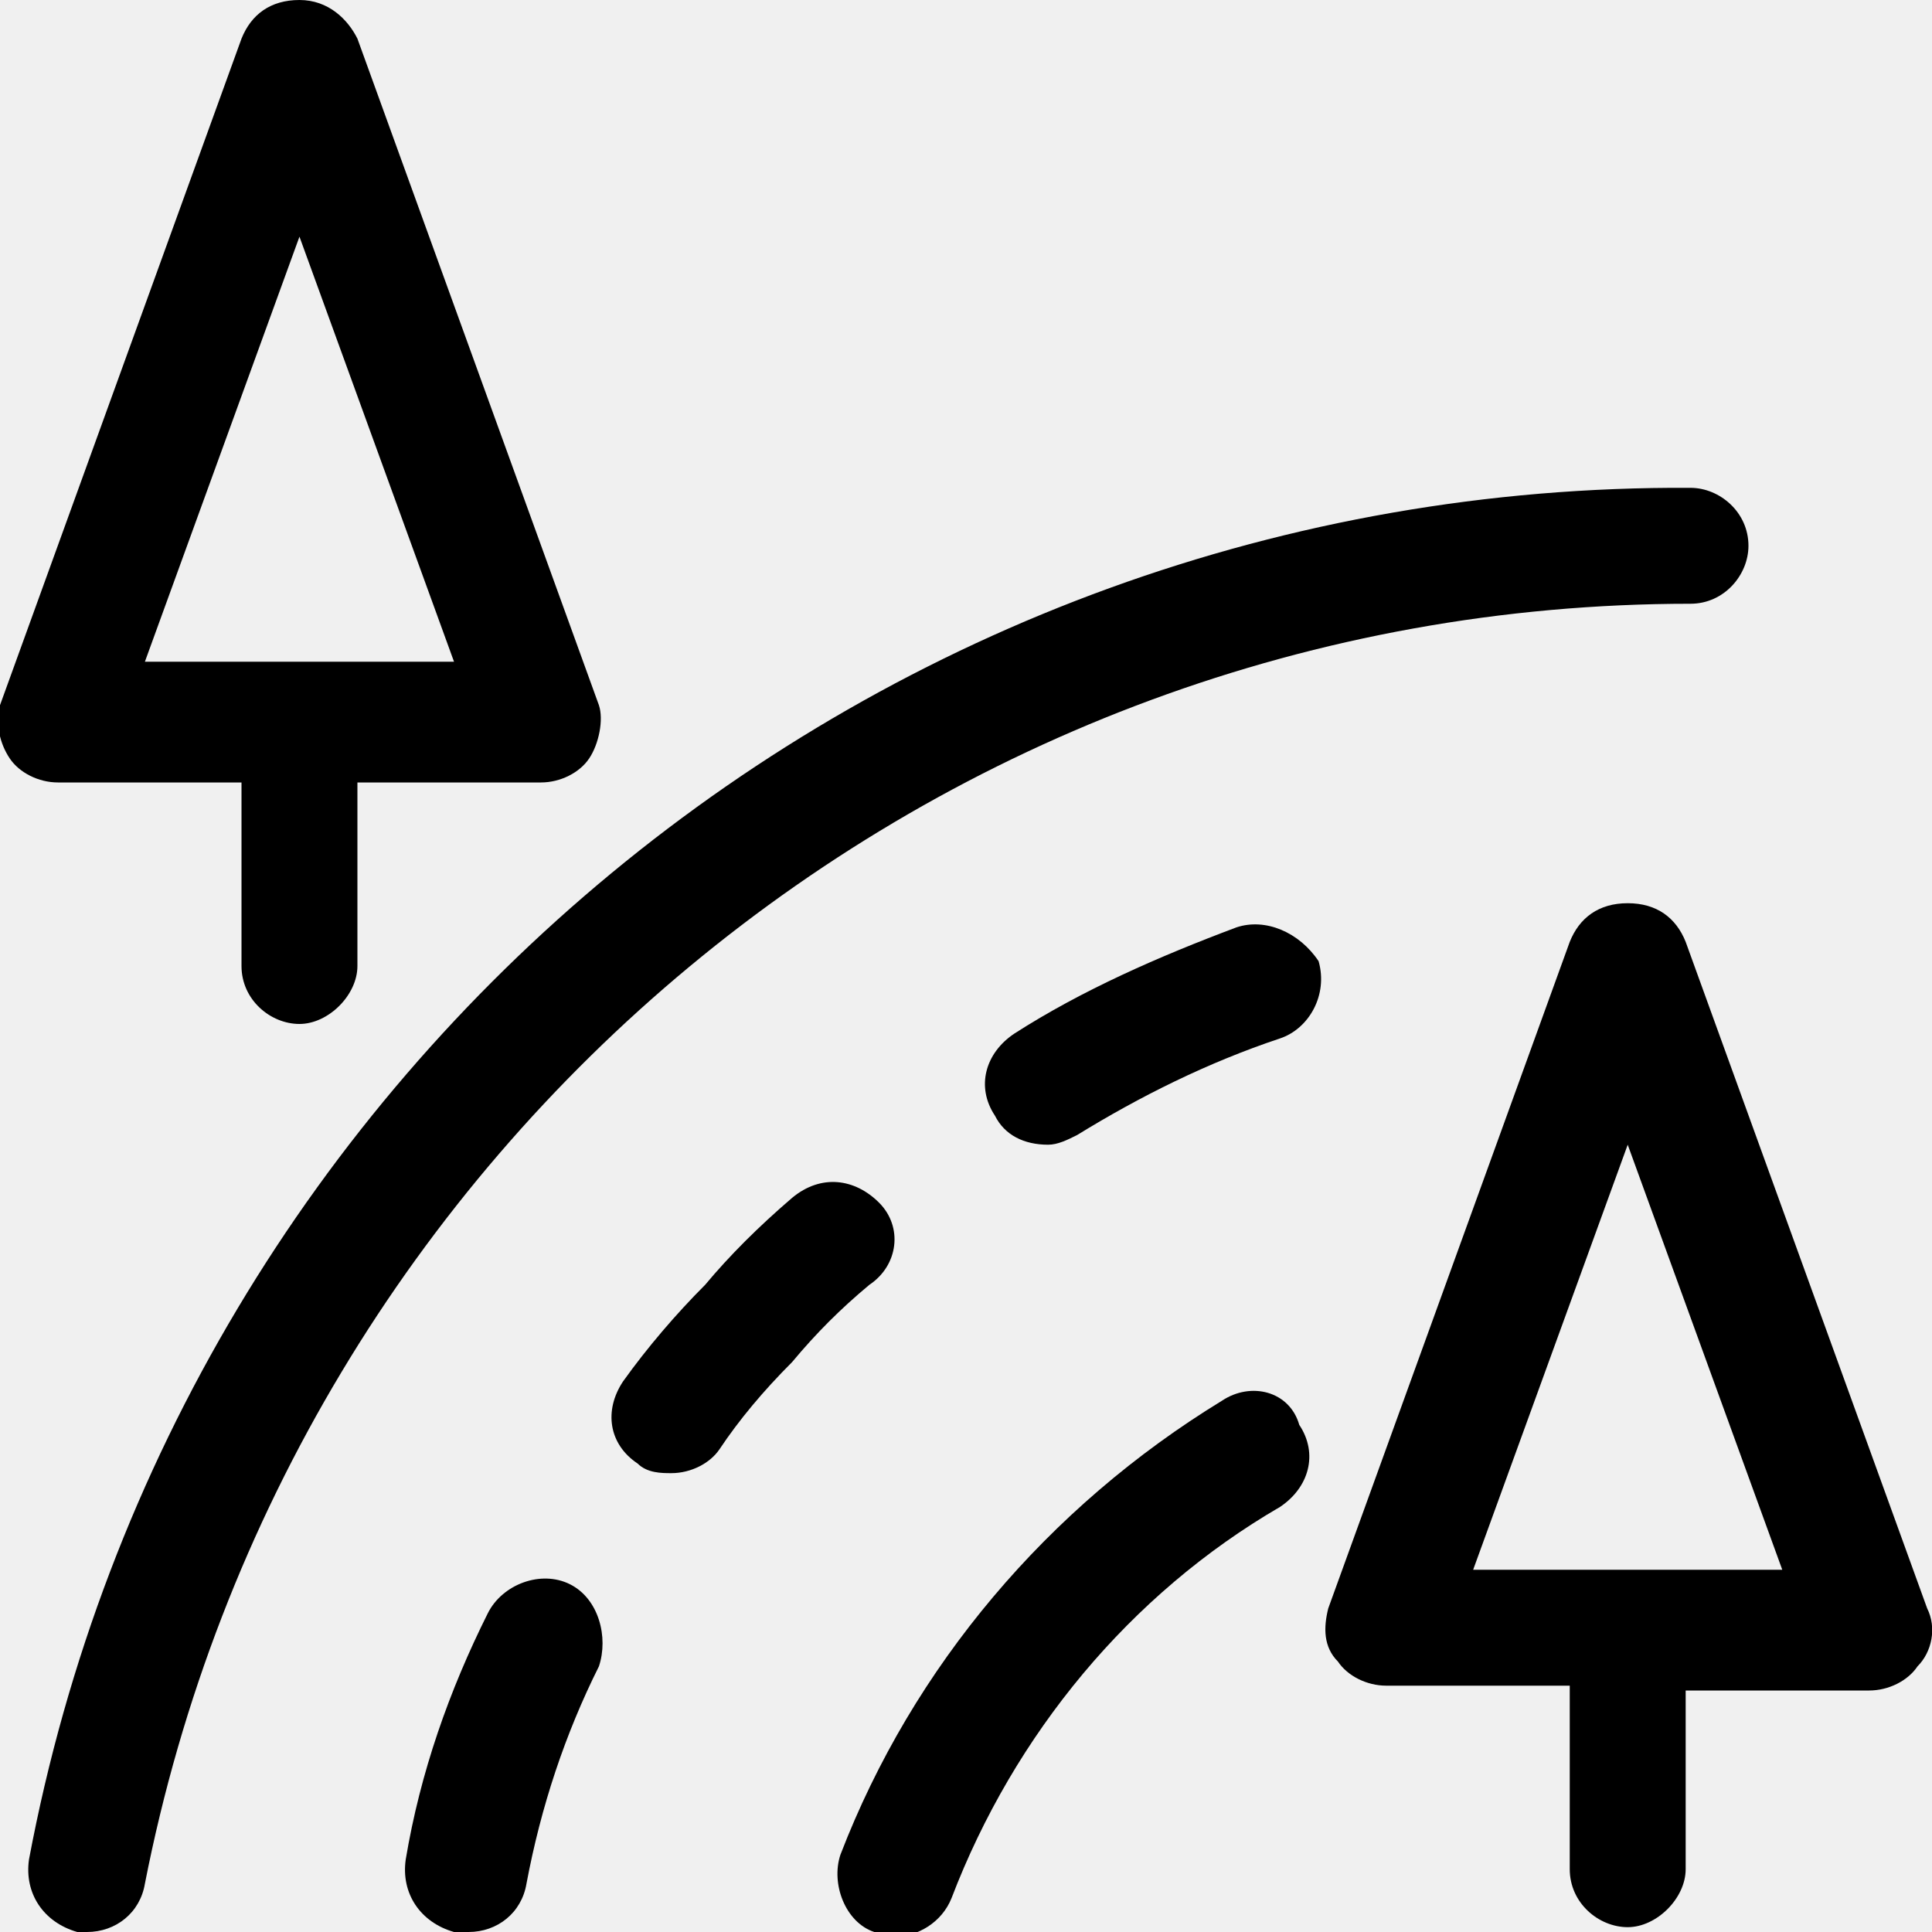
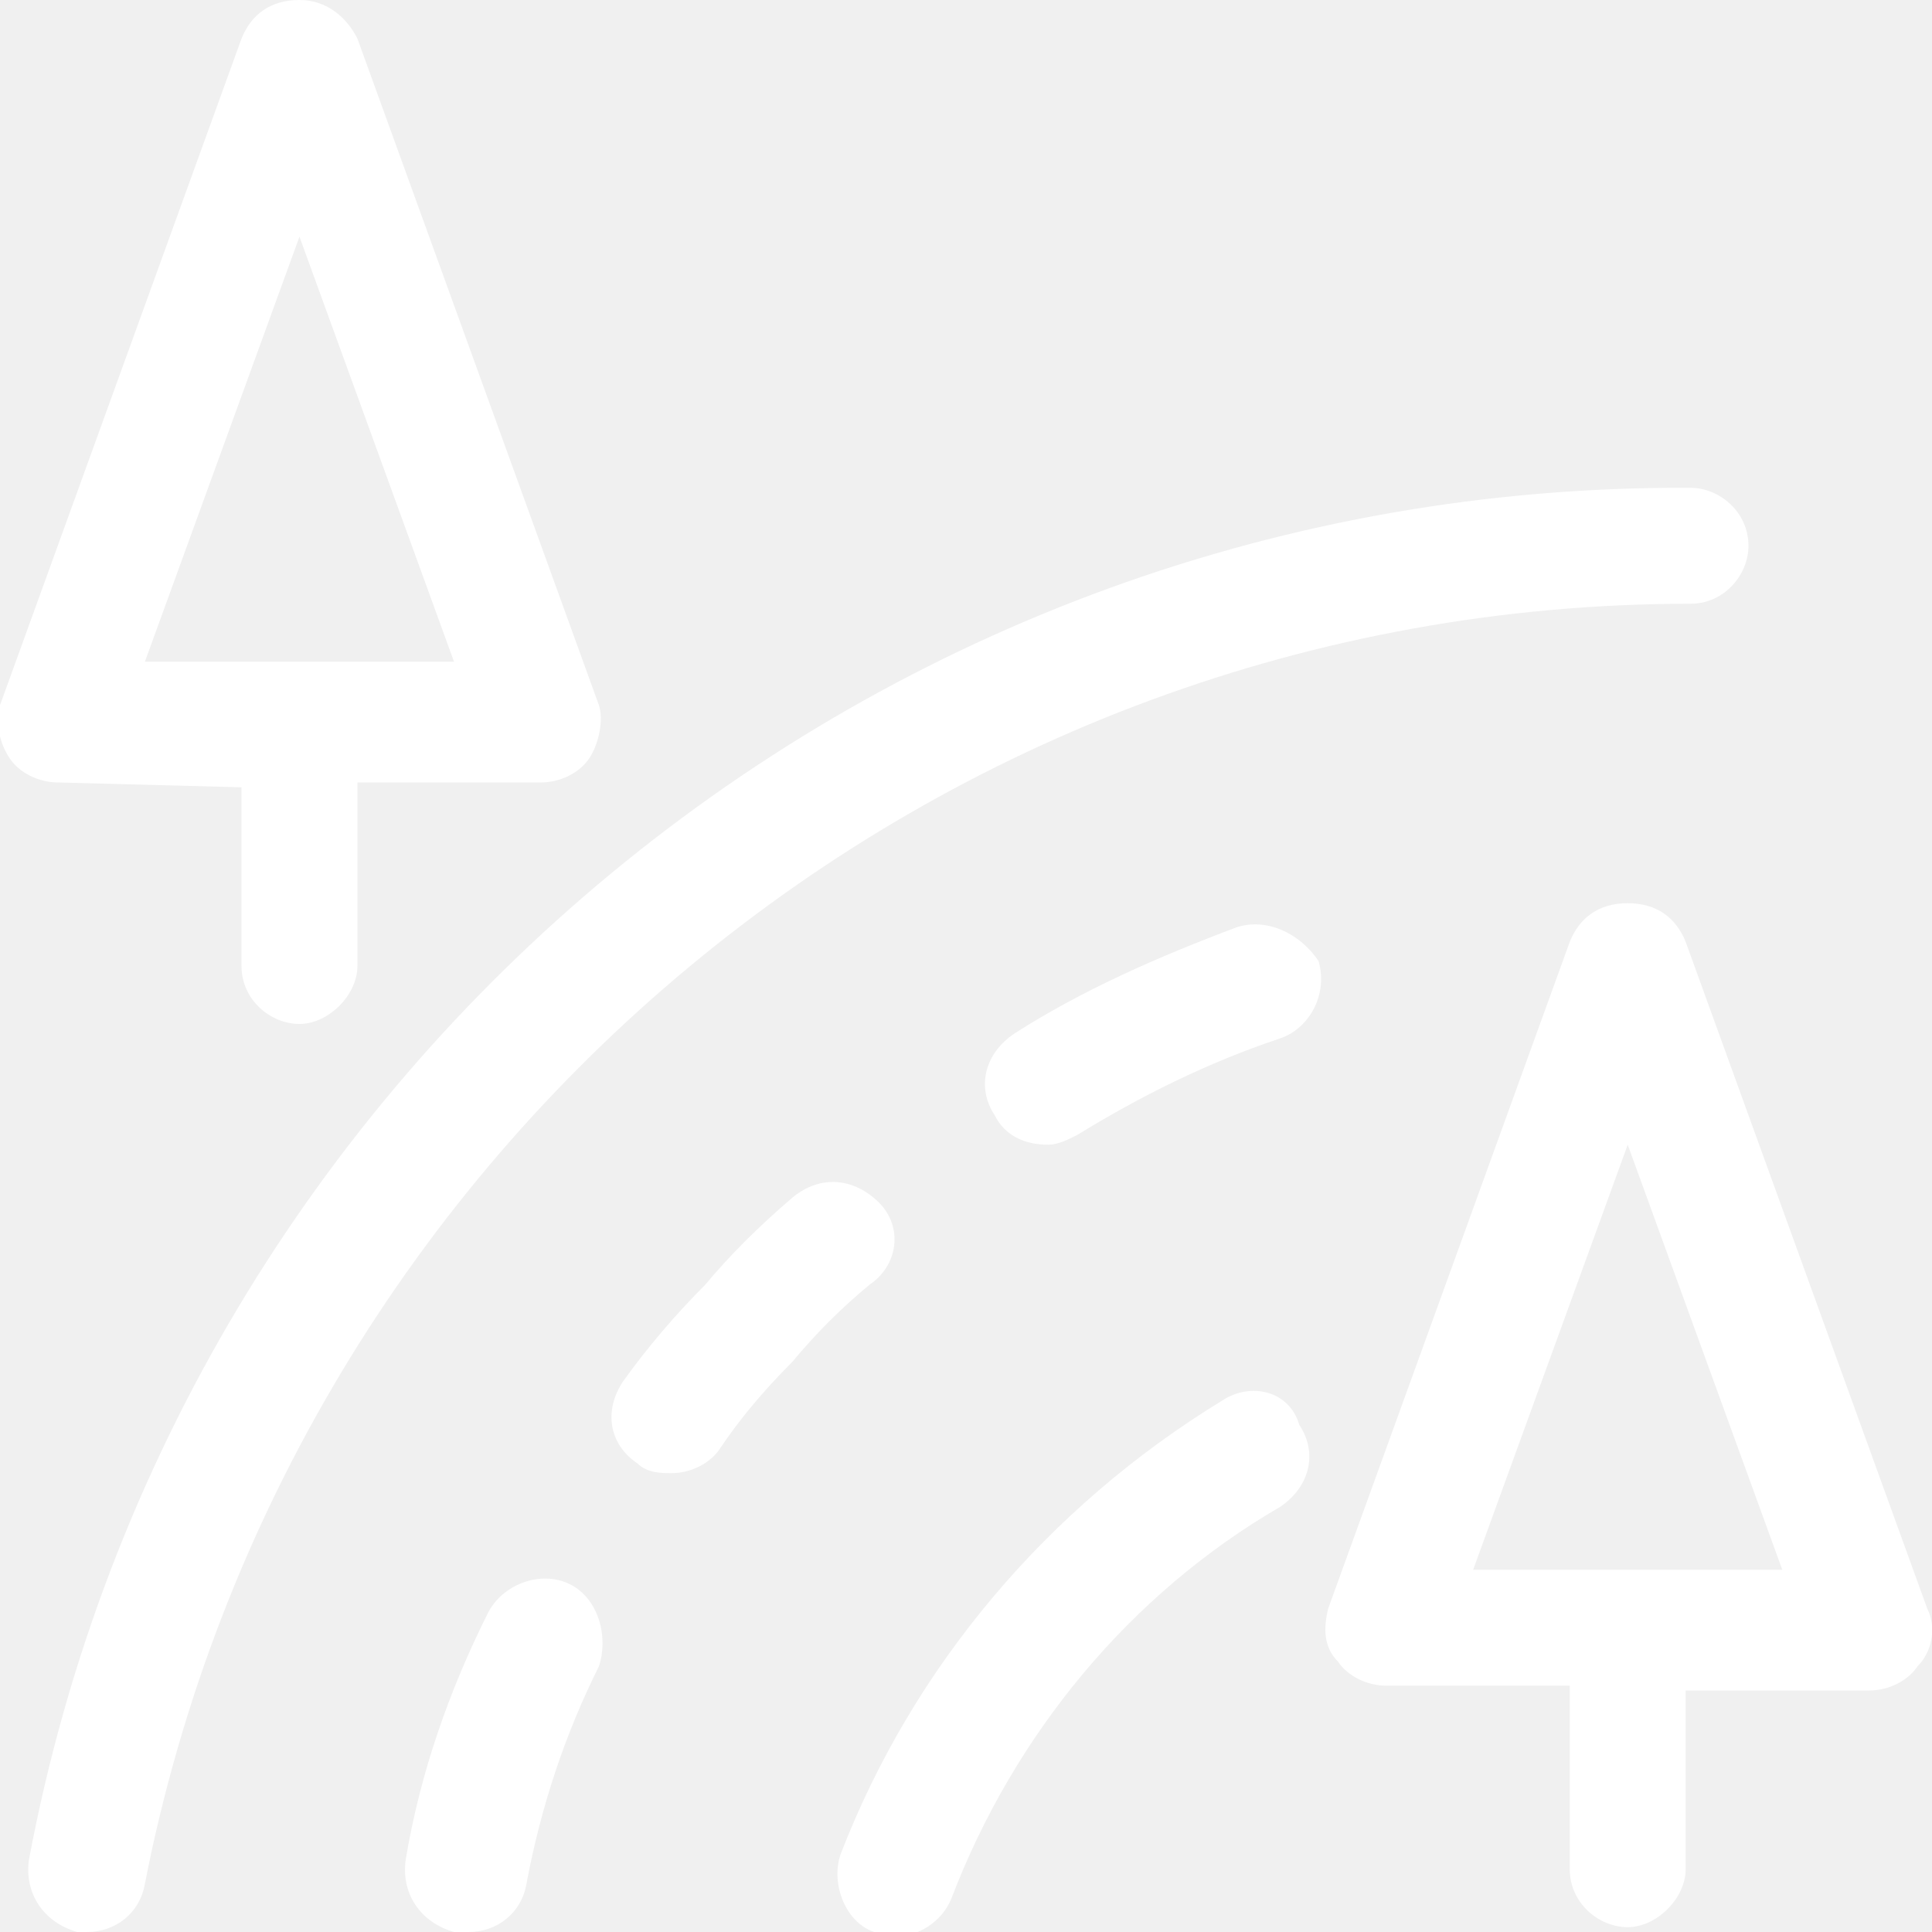
<svg xmlns="http://www.w3.org/2000/svg" version="1.1" id="Layer_1" x="0px" y="0px" viewBox="0 0 40 40" style="enable-background:new 0 0 40 40;" xml:space="preserve">
  <g>
-     <path d="M39.9,33.3l-5-13.8c-0.2-0.5-0.6-0.8-1.2-0.8s-1,0.3-1.2,0.8l-5,13.8c-0.1,0.4-0.1,0.8,0.2,1.1c0.2,0.3,0.6,0.5,1,0.5h3.8   v3.8c0,0.7,0.6,1.2,1.2,1.2s1.2-0.6,1.2-1.2V35h3.8c0.4,0,0.8-0.2,1-0.5C40,34.2,40.1,33.7,39.9,33.3z M30.5,32.5l3.2-8.8l3.2,8.8   H30.5z" />
-     <path d="M5,16.3V20c0,0.7,0.6,1.2,1.2,1.2s1.2-0.6,1.2-1.2v-3.8h3.8c0.4,0,0.8-0.2,1-0.5s0.3-0.8,0.2-1.1l-5-13.8   C7.2,0.4,6.8,0,6.2,0s-1,0.3-1.2,0.8l-5,13.8C-0.1,15,0,15.4,0.2,15.7s0.6,0.5,1,0.5H5z M6.2,4.9l3.2,8.8H3L6.2,4.9z" />
-     <path d="M35,12.5c0.7,0,1.2-0.6,1.2-1.2c0-0.7-0.6-1.2-1.2-1.2C18.2,10,3.7,22,0.6,38.5c-0.1,0.7,0.3,1.3,1,1.5c0.1,0,0.2,0,0.2,0   c0.6,0,1.1-0.4,1.2-1C6,23.7,19.4,12.5,35,12.5z" />
-     <path d="M25.3,29c-3.6,2.2-6.4,5.5-7.9,9.4c-0.2,0.6,0.1,1.4,0.7,1.6c0.1,0.1,0.3,0.1,0.4,0.1c0.5,0,1-0.3,1.2-0.8   c1.3-3.4,3.7-6.3,6.8-8.1c0.6-0.4,0.8-1.1,0.4-1.7C26.7,28.8,25.9,28.6,25.3,29z" />
-     <path d="M11.8,32.8c-0.6-0.3-1.4,0-1.7,0.6c-0.8,1.6-1.4,3.3-1.7,5.1c-0.1,0.7,0.3,1.3,1,1.5c0.1,0,0.2,0,0.3,0   c0.6,0,1.1-0.4,1.2-1c0.3-1.6,0.8-3.1,1.5-4.5C12.6,33.9,12.4,33.1,11.8,32.8z" />
-     <path d="M18.2,24.9c-0.5-0.5-1.2-0.6-1.8-0.1c-0.7,0.6-1.3,1.2-1.8,1.8c-0.6,0.6-1.2,1.3-1.7,2c-0.4,0.6-0.3,1.3,0.3,1.7   c0.2,0.2,0.5,0.2,0.7,0.2c0.4,0,0.8-0.2,1-0.5c0.4-0.6,0.9-1.2,1.5-1.8c0.5-0.6,1-1.1,1.6-1.6C18.6,26.2,18.7,25.4,18.2,24.9z" />
-     <path d="M25.6,19.2c-1.6,0.6-3.2,1.3-4.6,2.2c-0.6,0.4-0.8,1.1-0.4,1.7c0.2,0.4,0.6,0.6,1.1,0.6c0.2,0,0.4-0.1,0.6-0.2   c1.3-0.8,2.7-1.5,4.2-2c0.6-0.2,1-0.9,0.8-1.6C26.9,19.3,26.2,19,25.6,19.2z" />
+     <path fill="white" class="st0" d="M39.9,33.3l-5-13.8c-0.2-0.5-0.6-0.8-1.2-0.8s-1,0.3-1.2,0.8l-5,13.8c-0.1,0.4-0.1,0.8,0.2,1.1   c0.2,0.3,0.6,0.5,1,0.5h3.8v3.8c0,0.7,0.6,1.2,1.2,1.2s1.2-0.6,1.2-1.2V35h3.8c0.4,0,0.8-0.2,1-0.5C40,34.2,40.1,33.7,39.9,33.3z    M30.5,32.5l3.2-8.8l3.2,8.8H30.5z" />
+     <path fill="white" class="st0" d="M5,16.3V20c0,0.7,0.6,1.2,1.2,1.2s1.2-0.6,1.2-1.2v-3.8h3.8c0.4,0,0.8-0.2,1-0.5s0.3-0.8,0.2-1.1l-5-13.8   C7.2,0.4,6.8,0,6.2,0S5.2,0.3,5,0.8L0,14.6c-0.1,0.4,0,0.8,0.2,1.1s0.6,0.5,1,0.5L5,16.3L5,16.3z M6.2,4.9l3.2,8.8H3L6.2,4.9z" />
+     <path fill="white" class="st0" d="M35,12.5c0.7,0,1.2-0.6,1.2-1.2c0-0.7-0.6-1.2-1.2-1.2C18.2,10,3.7,22,0.6,38.5c-0.1,0.7,0.3,1.3,1,1.5   c0.1,0,0.2,0,0.2,0c0.6,0,1.1-0.4,1.2-1C6,23.7,19.4,12.5,35,12.5z" />
+     <path fill="white" class="st0" d="M25.3,29c-3.6,2.2-6.4,5.5-7.9,9.4c-0.2,0.6,0.1,1.4,0.7,1.6c0.1,0.1,0.3,0.1,0.4,0.1c0.5,0,1-0.3,1.2-0.8   c1.3-3.4,3.7-6.3,6.8-8.1c0.6-0.4,0.8-1.1,0.4-1.7C26.7,28.8,25.9,28.6,25.3,29z" />
+     <path fill="white" class="st0" d="M11.8,32.8c-0.6-0.3-1.4,0-1.7,0.6c-0.8,1.6-1.4,3.3-1.7,5.1c-0.1,0.7,0.3,1.3,1,1.5c0.1,0,0.2,0,0.3,0   c0.6,0,1.1-0.4,1.2-1c0.3-1.6,0.8-3.1,1.5-4.5C12.6,33.9,12.4,33.1,11.8,32.8z" />
+     <path fill="white" class="st0" d="M18.2,24.9c-0.5-0.5-1.2-0.6-1.8-0.1c-0.7,0.6-1.3,1.2-1.8,1.8c-0.6,0.6-1.2,1.3-1.7,2   c-0.4,0.6-0.3,1.3,0.3,1.7c0.2,0.2,0.5,0.2,0.7,0.2c0.4,0,0.8-0.2,1-0.5c0.4-0.6,0.9-1.2,1.5-1.8c0.5-0.6,1-1.1,1.6-1.6   C18.6,26.2,18.7,25.4,18.2,24.9z" />
+     <path fill="white" class="st0" d="M25.6,19.2c-1.6,0.6-3.2,1.3-4.6,2.2c-0.6,0.4-0.8,1.1-0.4,1.7c0.2,0.4,0.6,0.6,1.1,0.6c0.2,0,0.4-0.1,0.6-0.2   c1.3-0.8,2.7-1.5,4.2-2c0.6-0.2,1-0.9,0.8-1.6C26.9,19.3,26.2,19,25.6,19.2z" />
  </g>
</svg>
